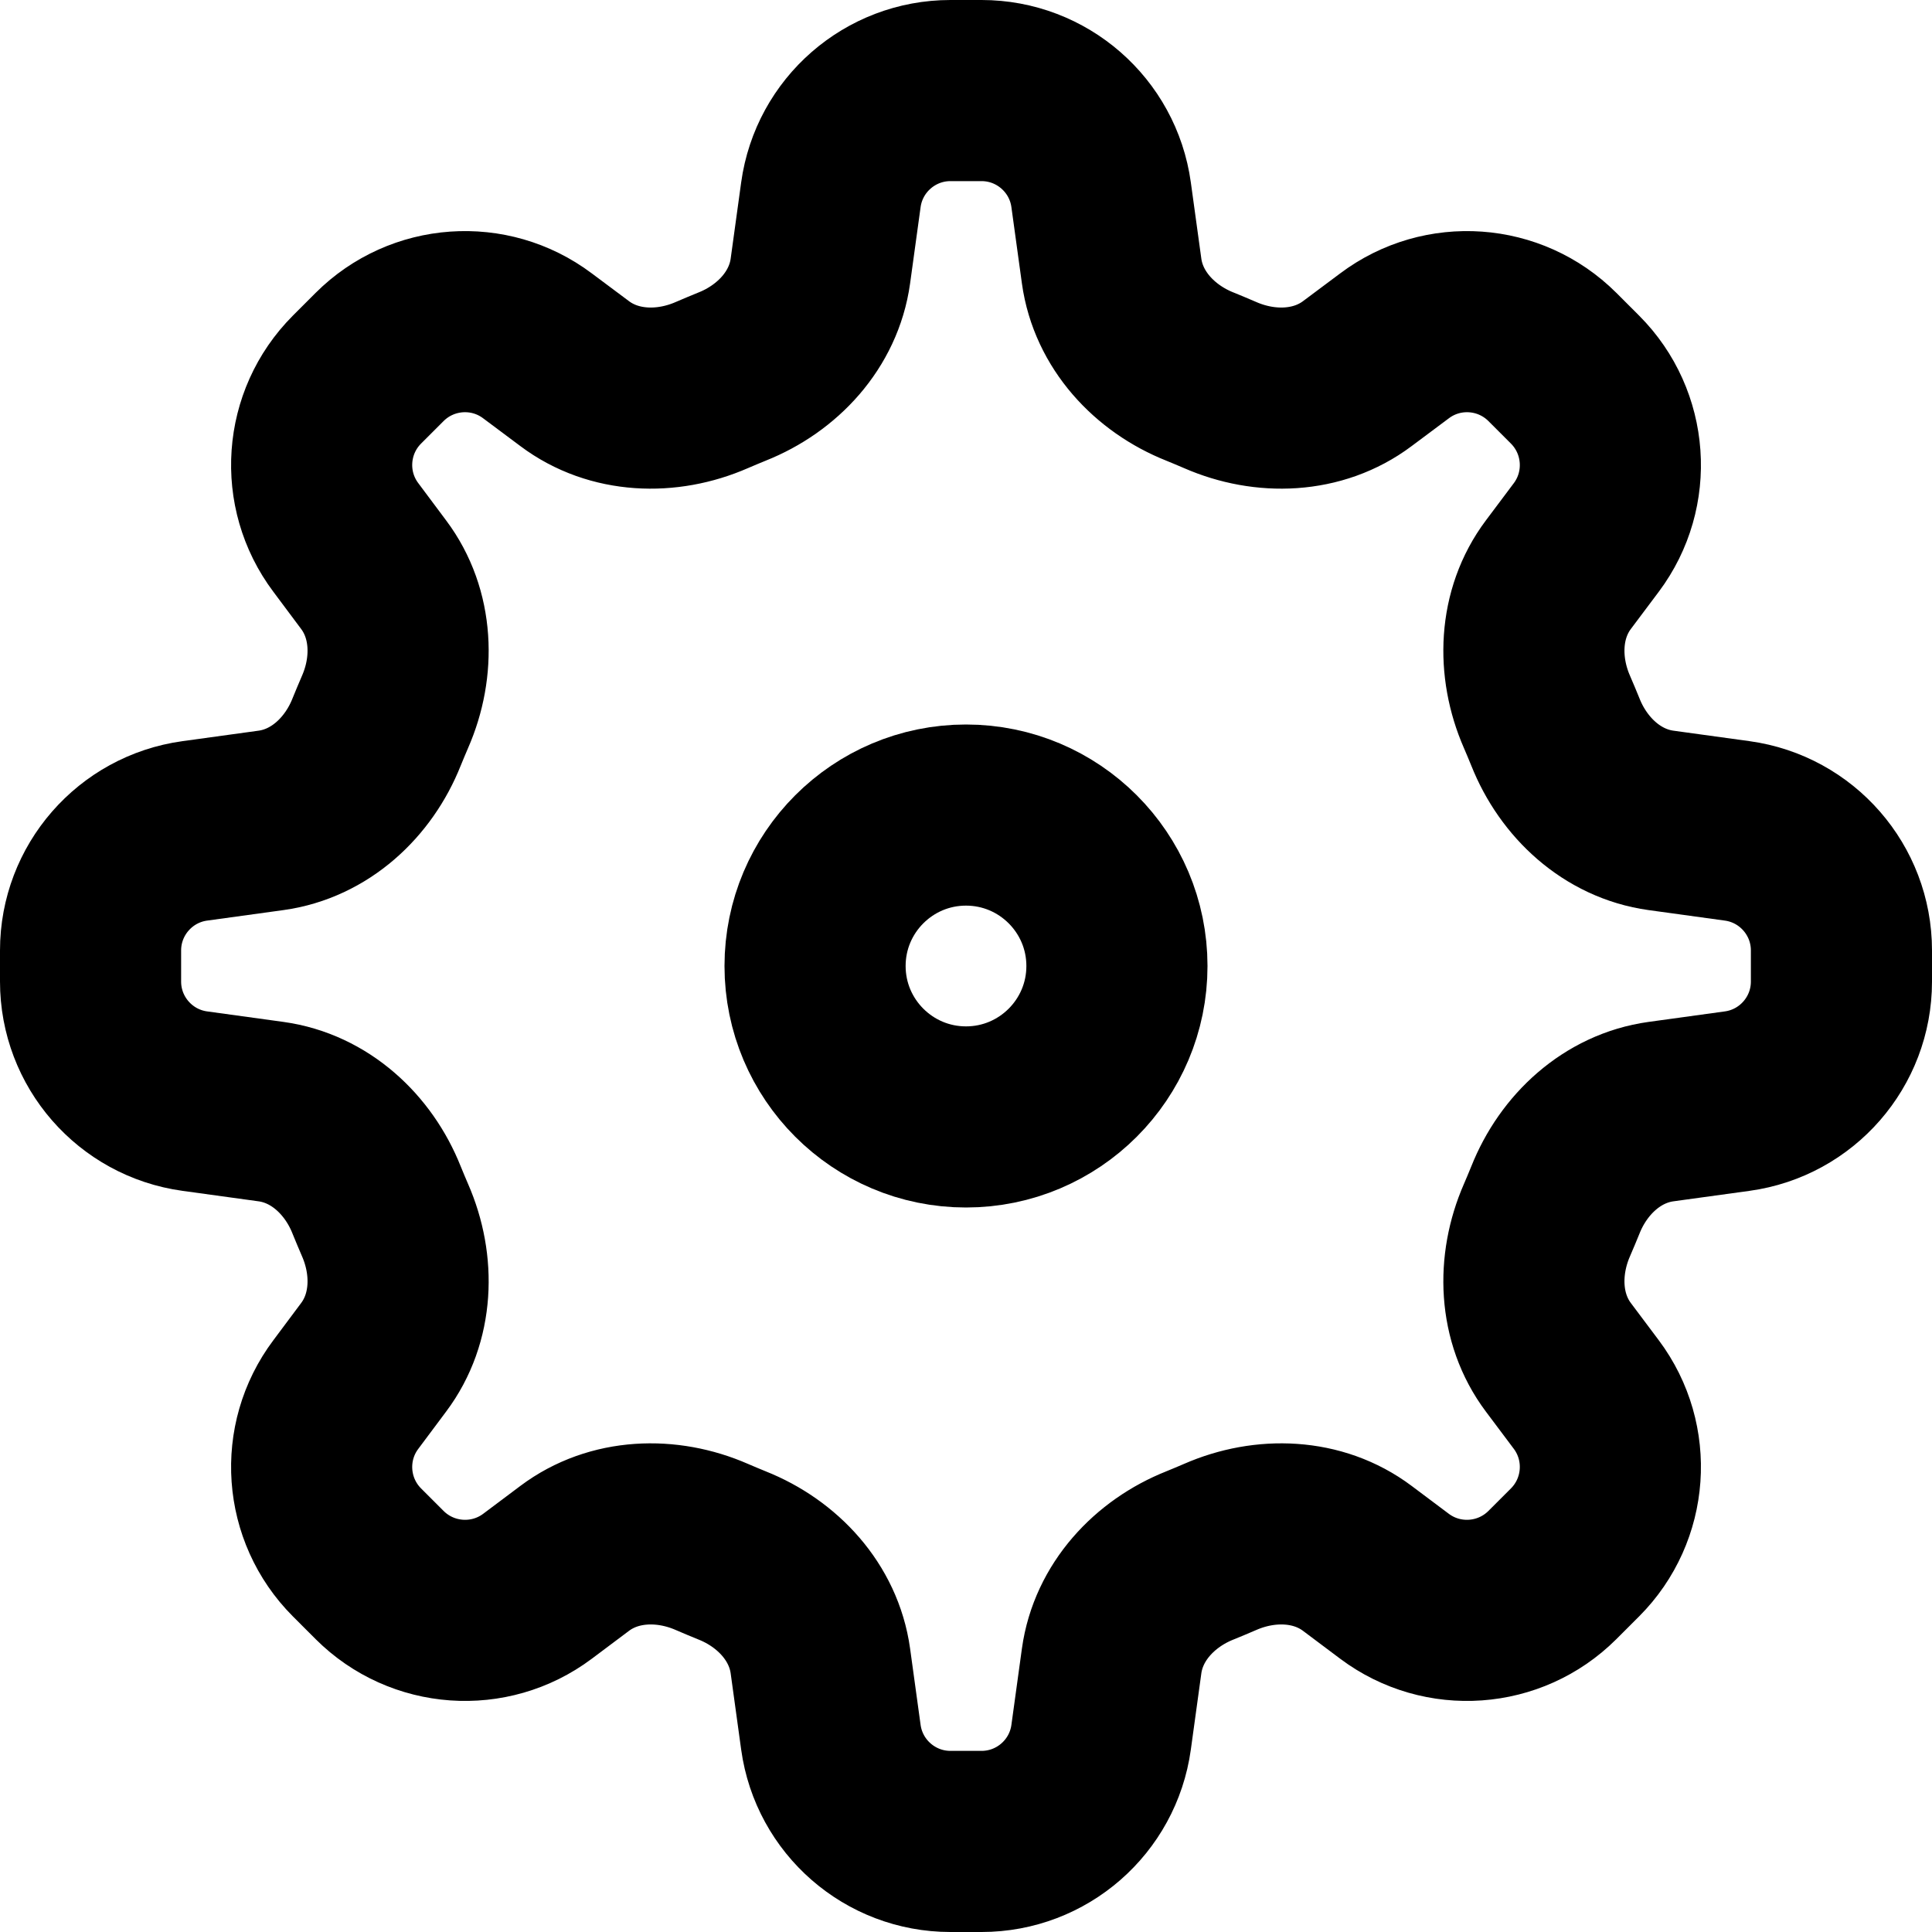
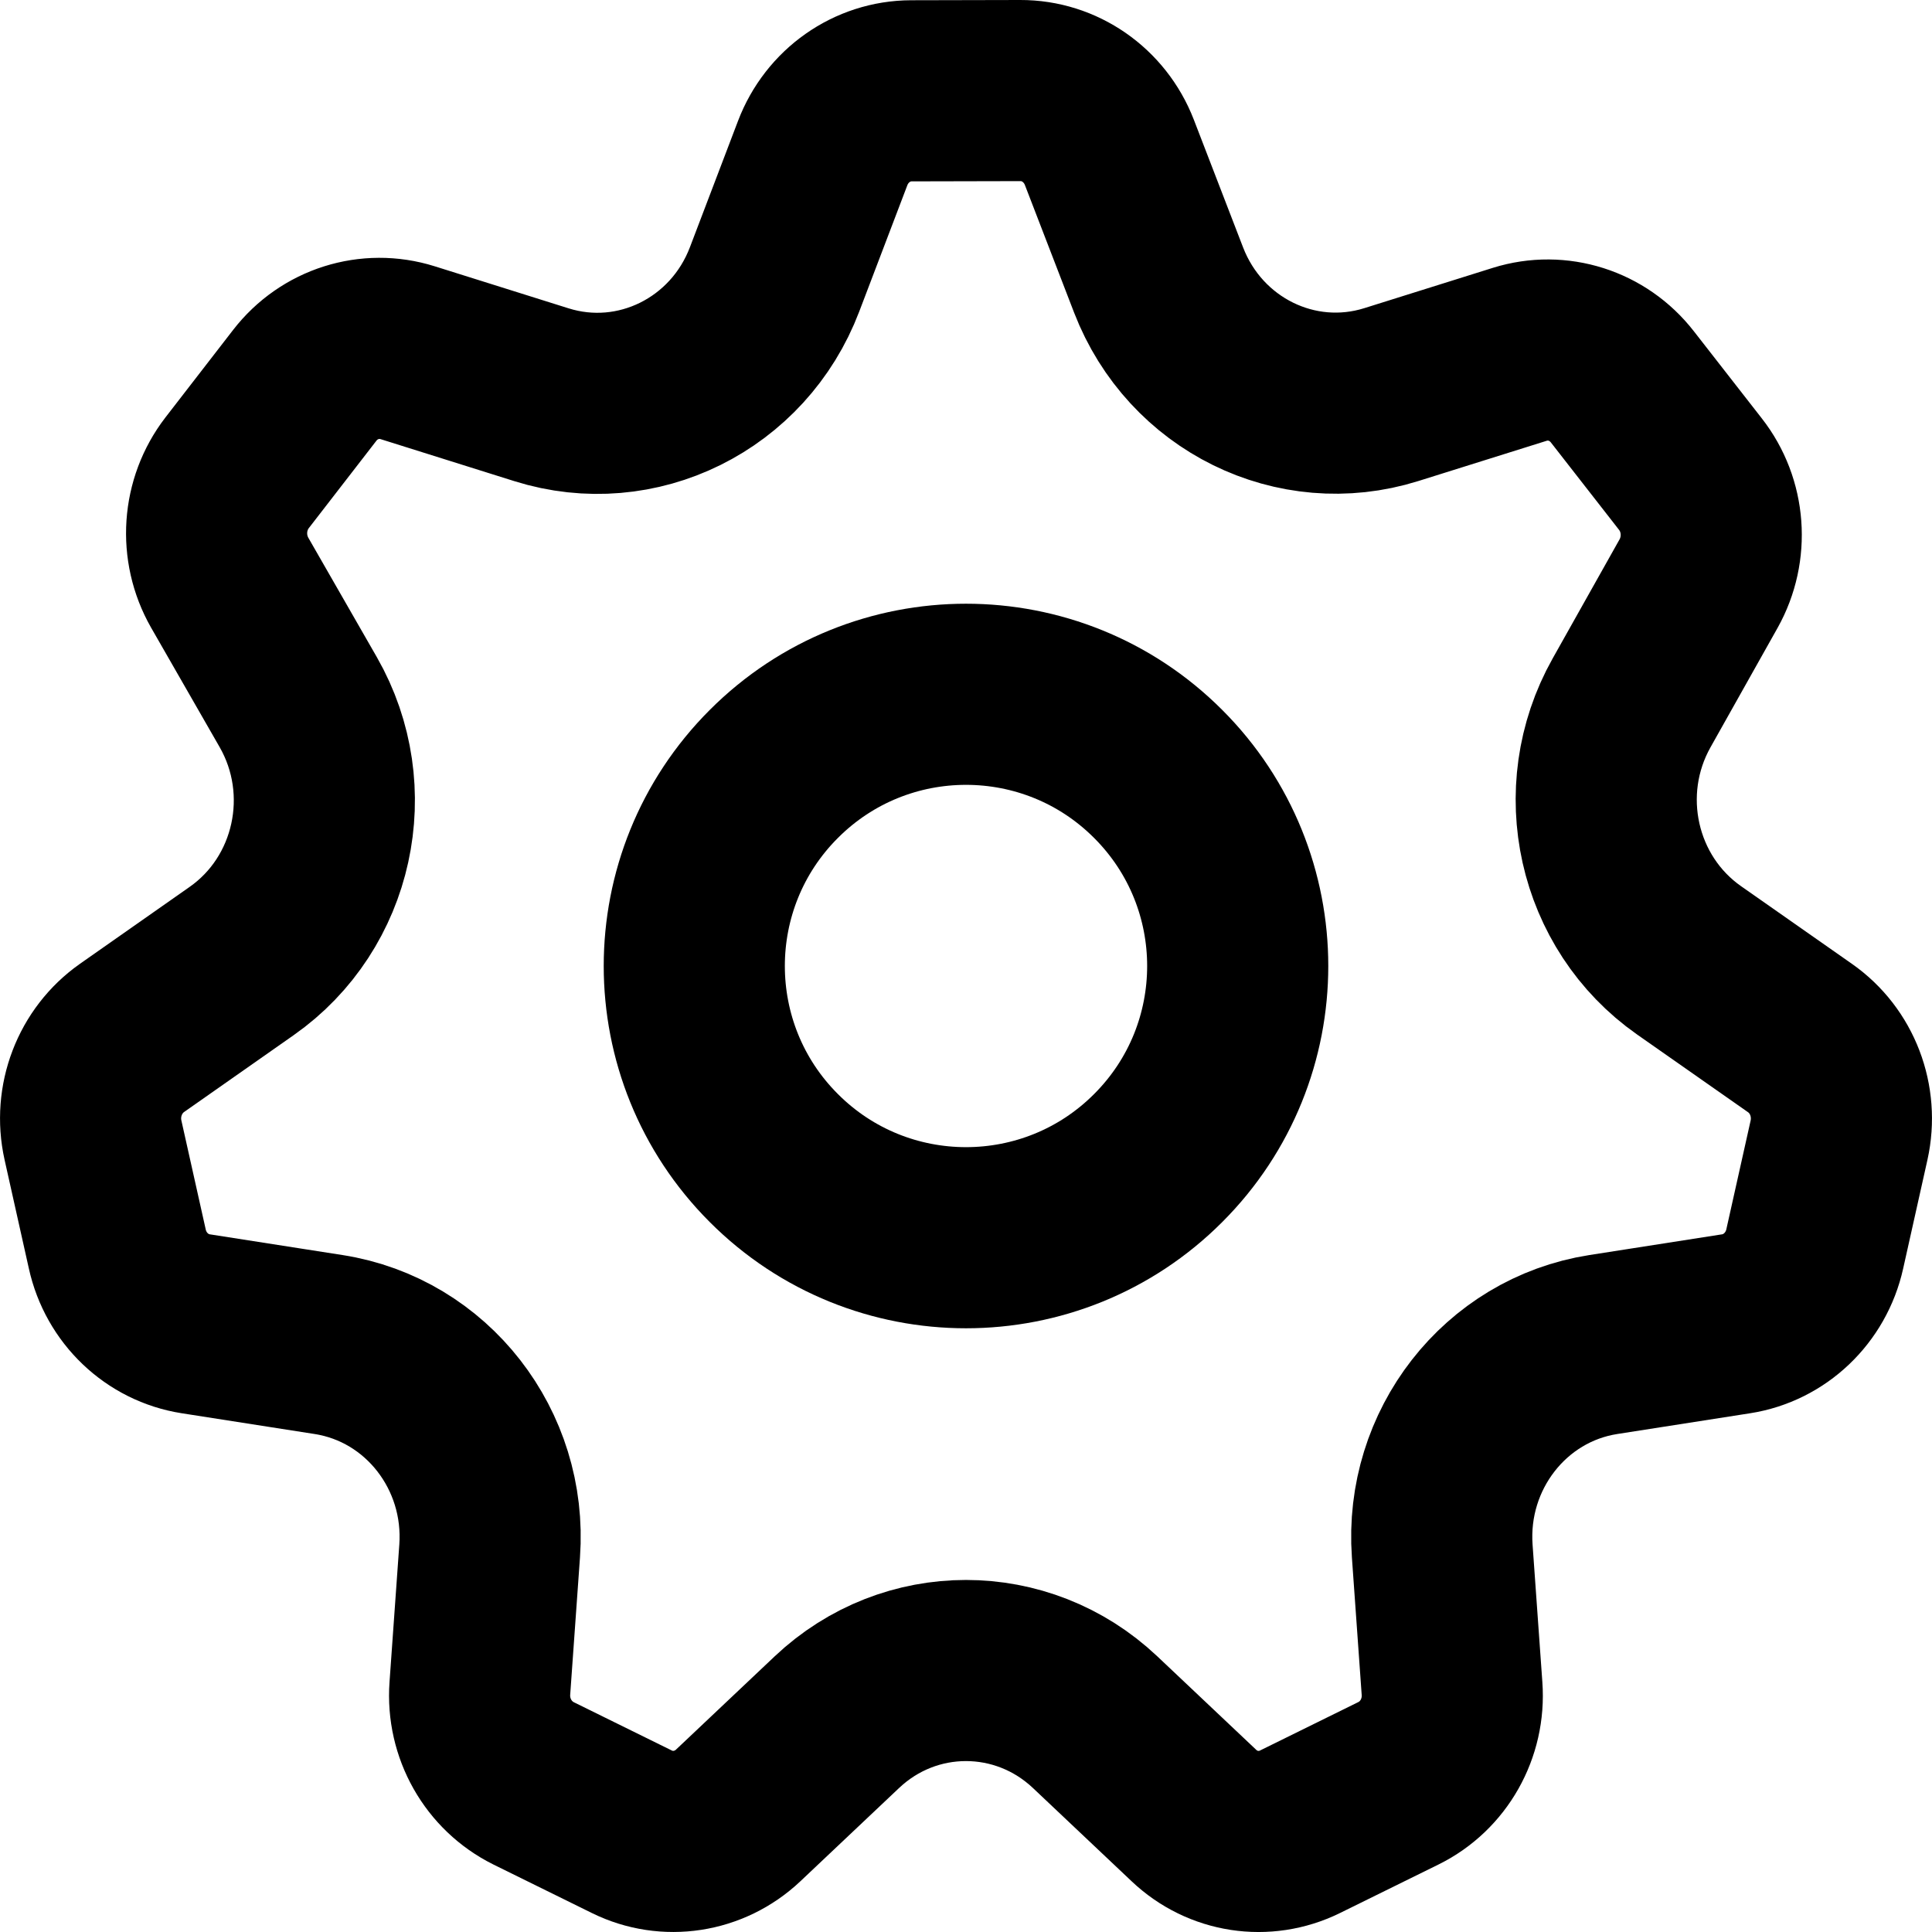
- <svg width="24" height="24" fill="none" viewBox="4 4 16 16">
-   <path stroke="currentColor" stroke-linecap="round" stroke-linejoin="round" stroke-width="1.5" d="M13.119 5.613C13.051 5.119 12.628 4.75 12.129 4.75H11.871C11.372 4.75 10.949 5.119 10.881 5.613L10.794 6.245C10.738 6.648 10.44 6.969 10.062 7.119C10.006 7.142 9.95 7.165 9.895 7.189C9.522 7.352 9.084 7.338 8.759 7.094L8.451 6.864C8.053 6.565 7.496 6.605 7.144 6.956L6.956 7.144C6.605 7.496 6.565 8.053 6.864 8.451L7.094 8.759C7.338 9.084 7.352 9.522 7.189 9.895C7.165 9.95 7.142 10.006 7.119 10.062C6.969 10.44 6.648 10.738 6.245 10.794L5.613 10.881C5.119 10.949 4.75 11.372 4.75 11.871V12.129C4.75 12.628 5.119 13.051 5.613 13.119L6.245 13.206C6.648 13.262 6.969 13.56 7.119 13.938C7.142 13.994 7.165 14.05 7.189 14.105C7.352 14.478 7.338 14.916 7.094 15.241L6.864 15.549C6.565 15.947 6.605 16.504 6.956 16.856L7.144 17.044C7.496 17.395 8.053 17.435 8.451 17.137L8.759 16.906C9.084 16.662 9.522 16.648 9.895 16.811C9.95 16.835 10.006 16.858 10.062 16.881C10.44 17.031 10.738 17.352 10.794 17.755L10.881 18.387C10.949 18.881 11.372 19.25 11.871 19.25H12.129C12.628 19.25 13.051 18.881 13.119 18.387L13.206 17.755C13.262 17.352 13.56 17.031 13.938 16.881C13.994 16.858 14.05 16.835 14.105 16.811C14.478 16.648 14.916 16.662 15.241 16.906L15.549 17.137C15.947 17.435 16.504 17.395 16.856 17.044L17.044 16.856C17.395 16.504 17.435 15.947 17.137 15.549L16.906 15.241C16.662 14.916 16.648 14.478 16.811 14.105C16.835 14.05 16.858 13.994 16.881 13.938C17.031 13.56 17.352 13.262 17.755 13.206L18.387 13.119C18.881 13.051 19.25 12.628 19.25 12.129V11.871C19.25 11.372 18.881 10.949 18.387 10.881L17.755 10.794C17.352 10.738 17.031 10.44 16.881 10.062C16.858 10.006 16.835 9.95 16.811 9.895C16.648 9.522 16.662 9.084 16.906 8.759L17.137 8.451C17.435 8.053 17.395 7.496 17.044 7.144L16.856 6.956C16.504 6.605 15.947 6.565 15.549 6.864L15.241 7.094C14.916 7.338 14.478 7.352 14.105 7.189C14.05 7.165 13.994 7.142 13.938 7.119C13.56 6.969 13.262 6.648 13.206 6.245L13.119 5.613Z" />
-   <path stroke="currentColor" stroke-linecap="round" stroke-linejoin="round" stroke-width="1.5" d="M13.25 12C13.25 12.69 12.69 13.25 12 13.25C11.31 13.25 10.75 12.69 10.75 12C10.75 11.31 11.31 10.75 12 10.75C12.69 10.75 13.25 11.31 13.25 12Z" />
+ <svg xmlns="http://www.w3.org/2000/svg" width="24" height="24" viewBox="4 4 16 16" fill="none">
+   <path d="M5.621 14.963L6.722 15.135C7.535 15.262 8.115 16.007 8.055 16.845L7.974 17.982C7.95 18.313 8.127 18.624 8.419 18.769L9.233 19.17C9.525 19.314 9.874 19.26 10.113 19.035L10.931 18.262C11.534 17.692 12.465 17.692 13.069 18.262L13.887 19.035C14.125 19.261 14.473 19.314 14.766 19.17L15.582 18.768C15.873 18.624 16.049 18.314 16.025 17.983L15.944 16.845C15.884 16.007 16.465 15.262 17.277 15.135L18.378 14.963C18.698 14.913 18.957 14.667 19.029 14.343L19.23 13.443C19.302 13.119 19.174 12.783 18.906 12.596L17.988 11.953C17.309 11.477 17.102 10.55 17.512 9.821L18.067 8.833C18.228 8.545 18.202 8.185 17.999 7.926L17.436 7.204C17.234 6.944 16.897 6.837 16.587 6.934L15.522 7.268C14.736 7.514 13.897 7.101 13.595 6.319L13.187 5.261C13.067 4.952 12.775 4.749 12.45 4.75L11.547 4.752C11.222 4.753 10.931 4.958 10.813 5.268L10.415 6.313C10.116 7.1 9.273 7.517 8.484 7.269L7.376 6.921C7.064 6.823 6.726 6.93 6.524 7.191L5.964 7.915C5.762 8.177 5.738 8.537 5.902 8.825L6.47 9.815C6.888 10.545 6.683 11.481 6.001 11.959L5.094 12.595C4.826 12.783 4.698 13.119 4.77 13.442L4.971 14.342C5.042 14.667 5.301 14.913 5.621 14.963Z" stroke="currentColor" stroke-width="1.5" stroke-linecap="round" stroke-linejoin="round" />
+   <path d="M13.591 10.409C14.47 11.287 14.47 12.713 13.591 13.591C12.713 14.47 11.287 14.47 10.409 13.591C9.53 12.713 9.53 11.287 10.409 10.409C11.287 9.53 12.713 9.53 13.591 10.409Z" stroke="currentColor" stroke-width="1.5" stroke-linecap="round" stroke-linejoin="round" />
</svg>
